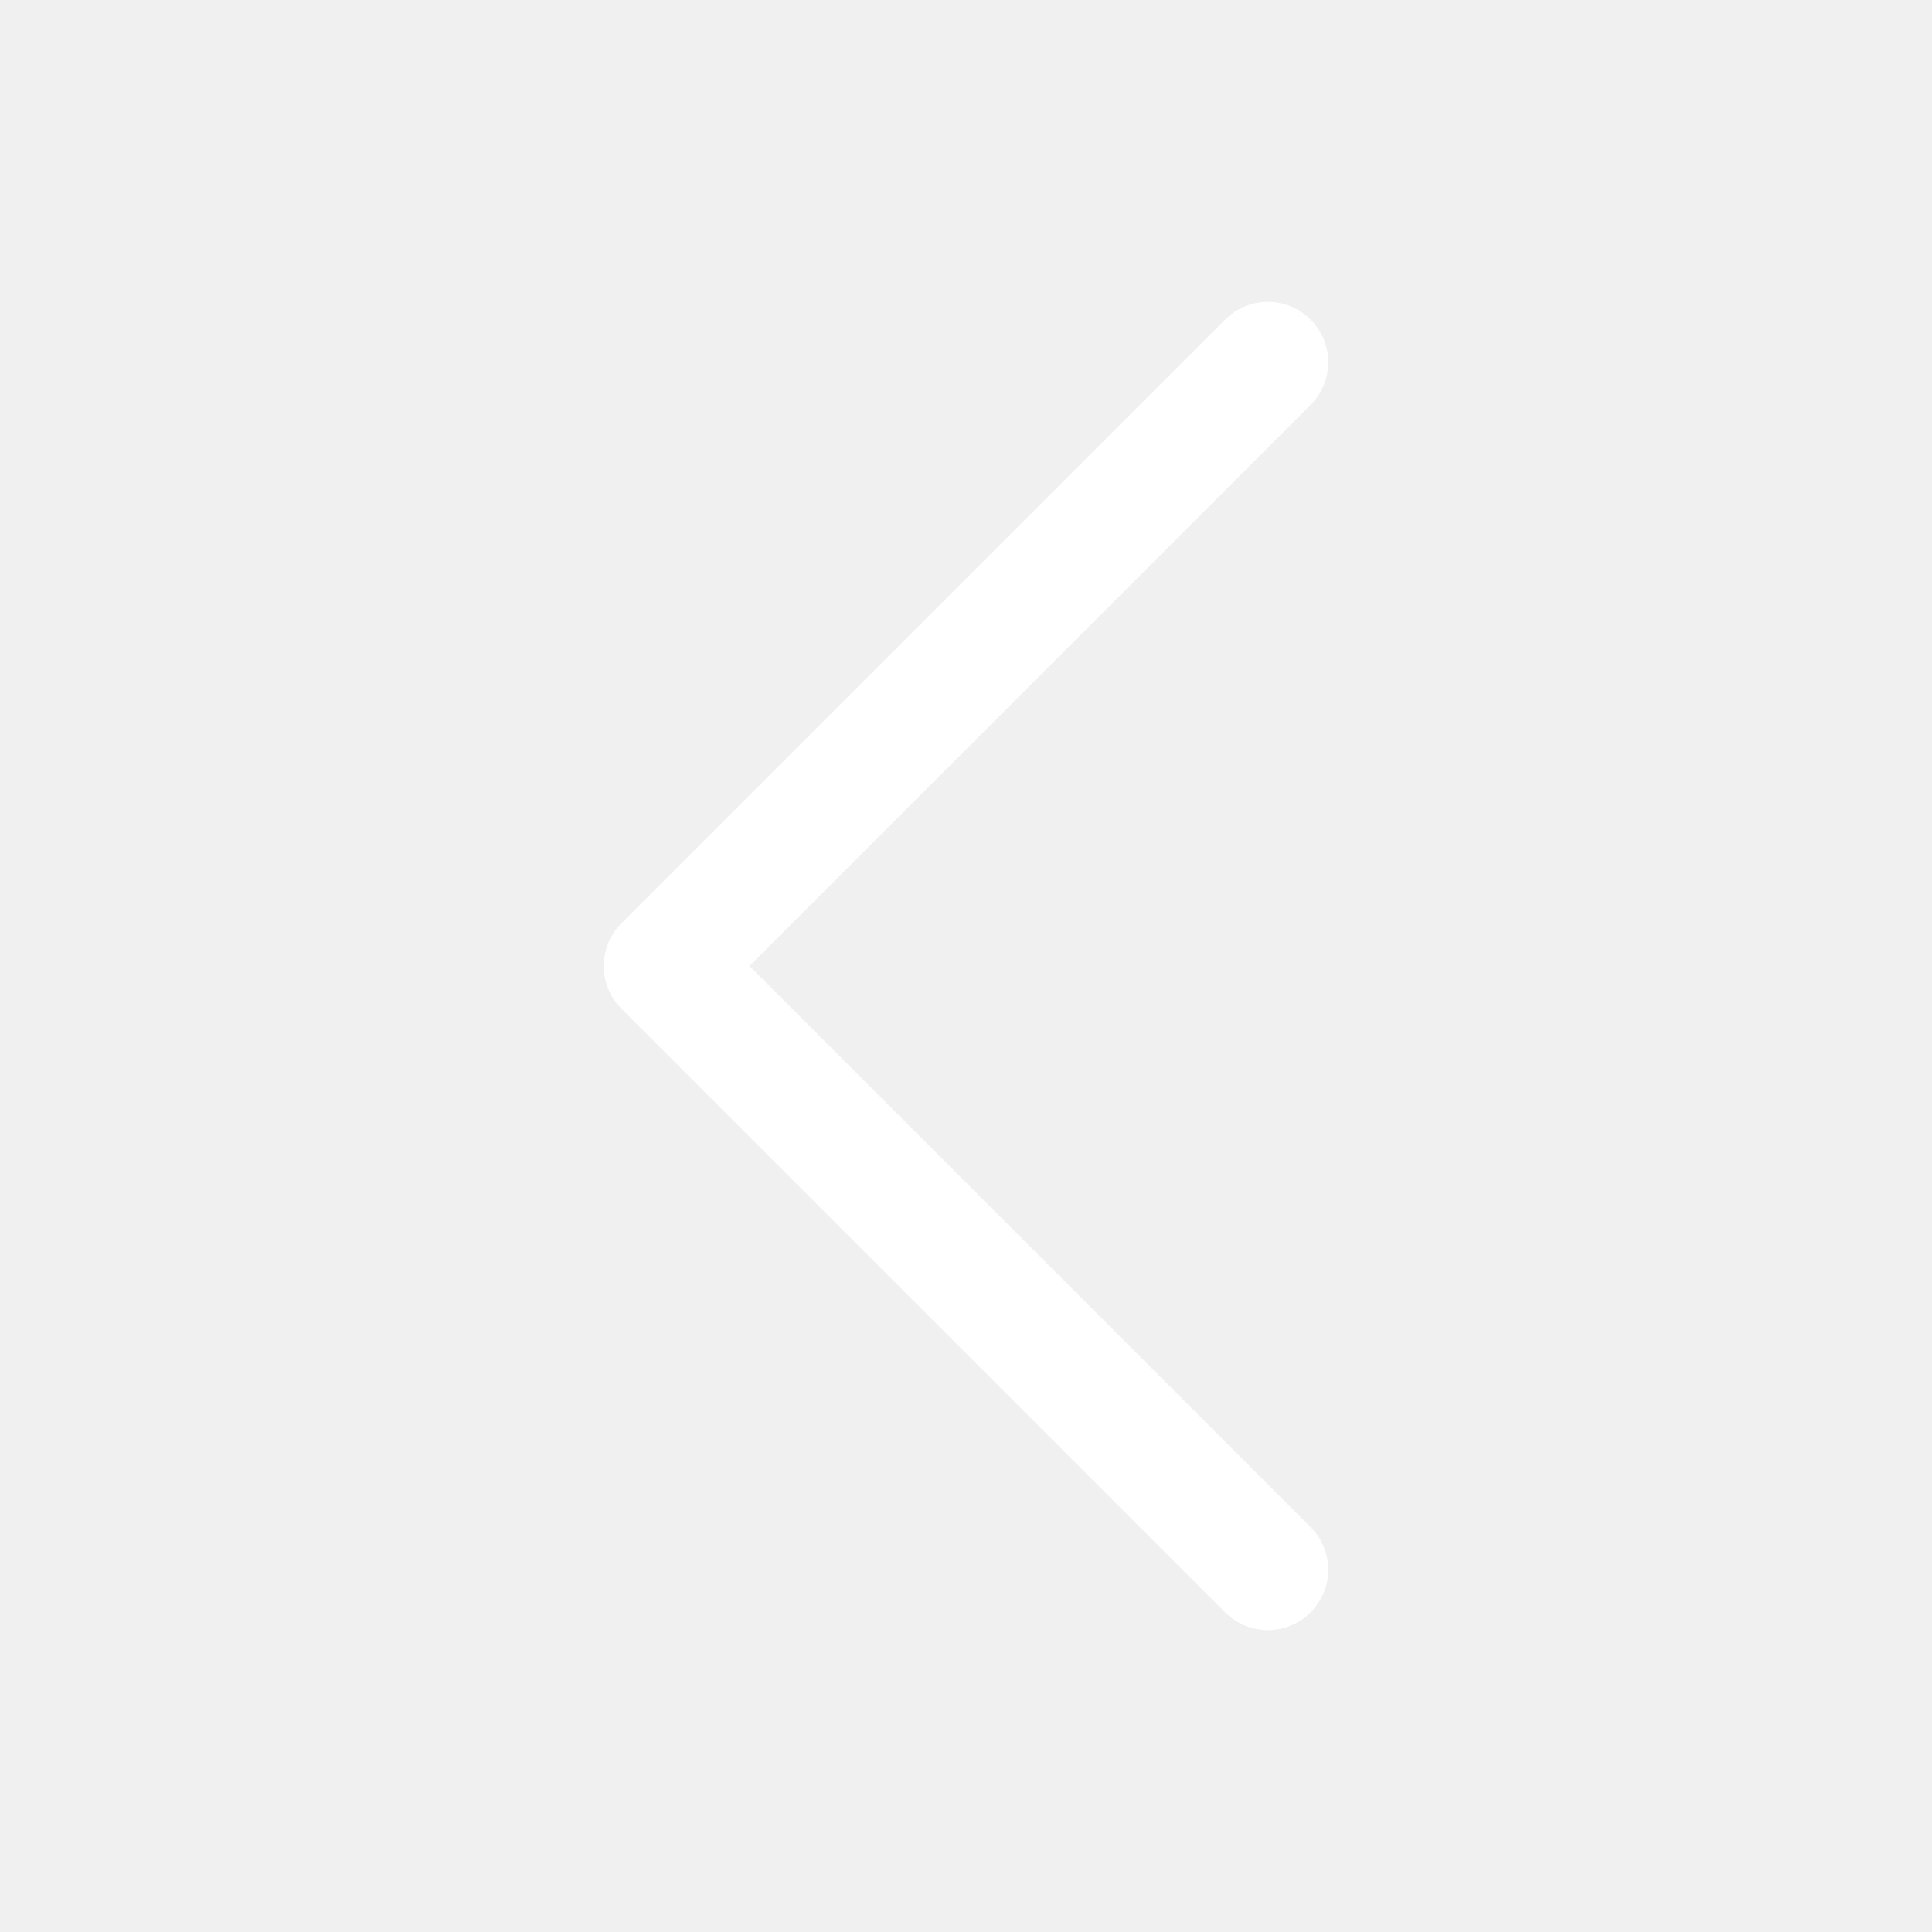
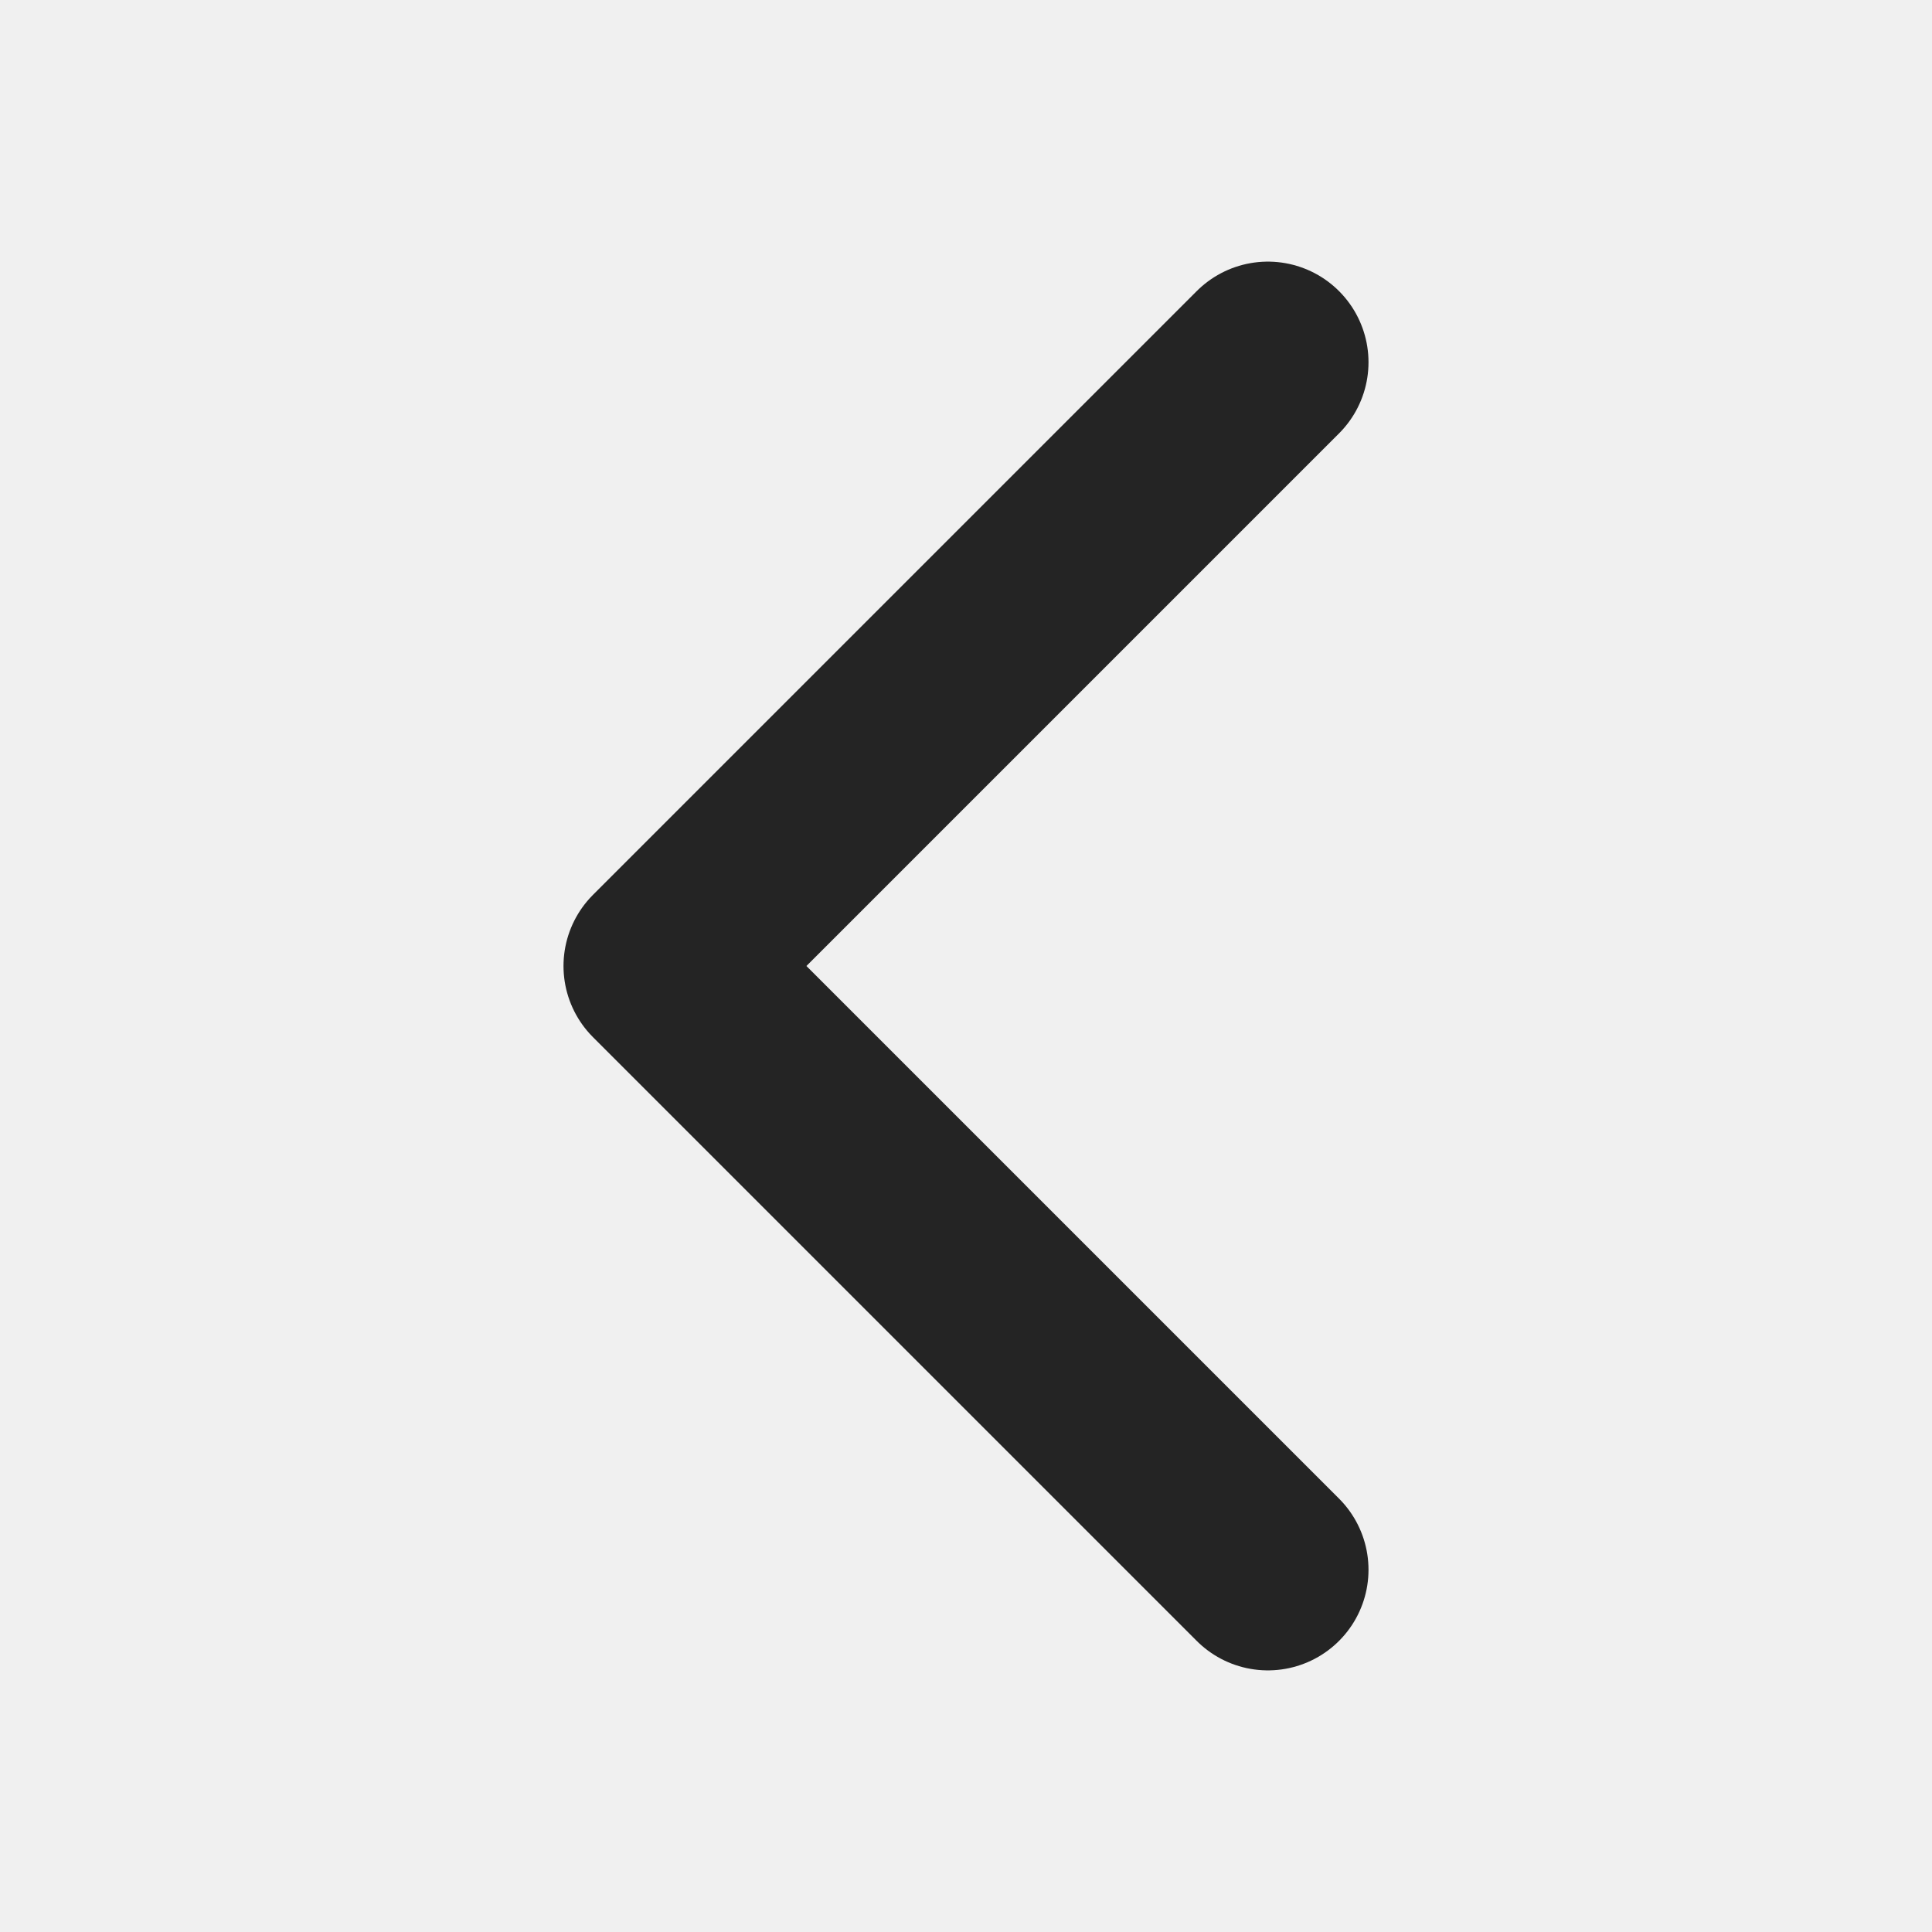
- <svg xmlns="http://www.w3.org/2000/svg" fill="none" viewBox="0 0 24 24" stroke-width="1.5" stroke="#fff" class="size-6">
+ <svg xmlns="http://www.w3.org/2000/svg" fill="none" viewBox="0 0 24 24" stroke-width="2.5" stroke="#242424" class="size-6">
  <path stroke-linecap="round" stroke-linejoin="round" d="M15.75 19.5 8.25 12l7.5-7.5" />
</svg>
